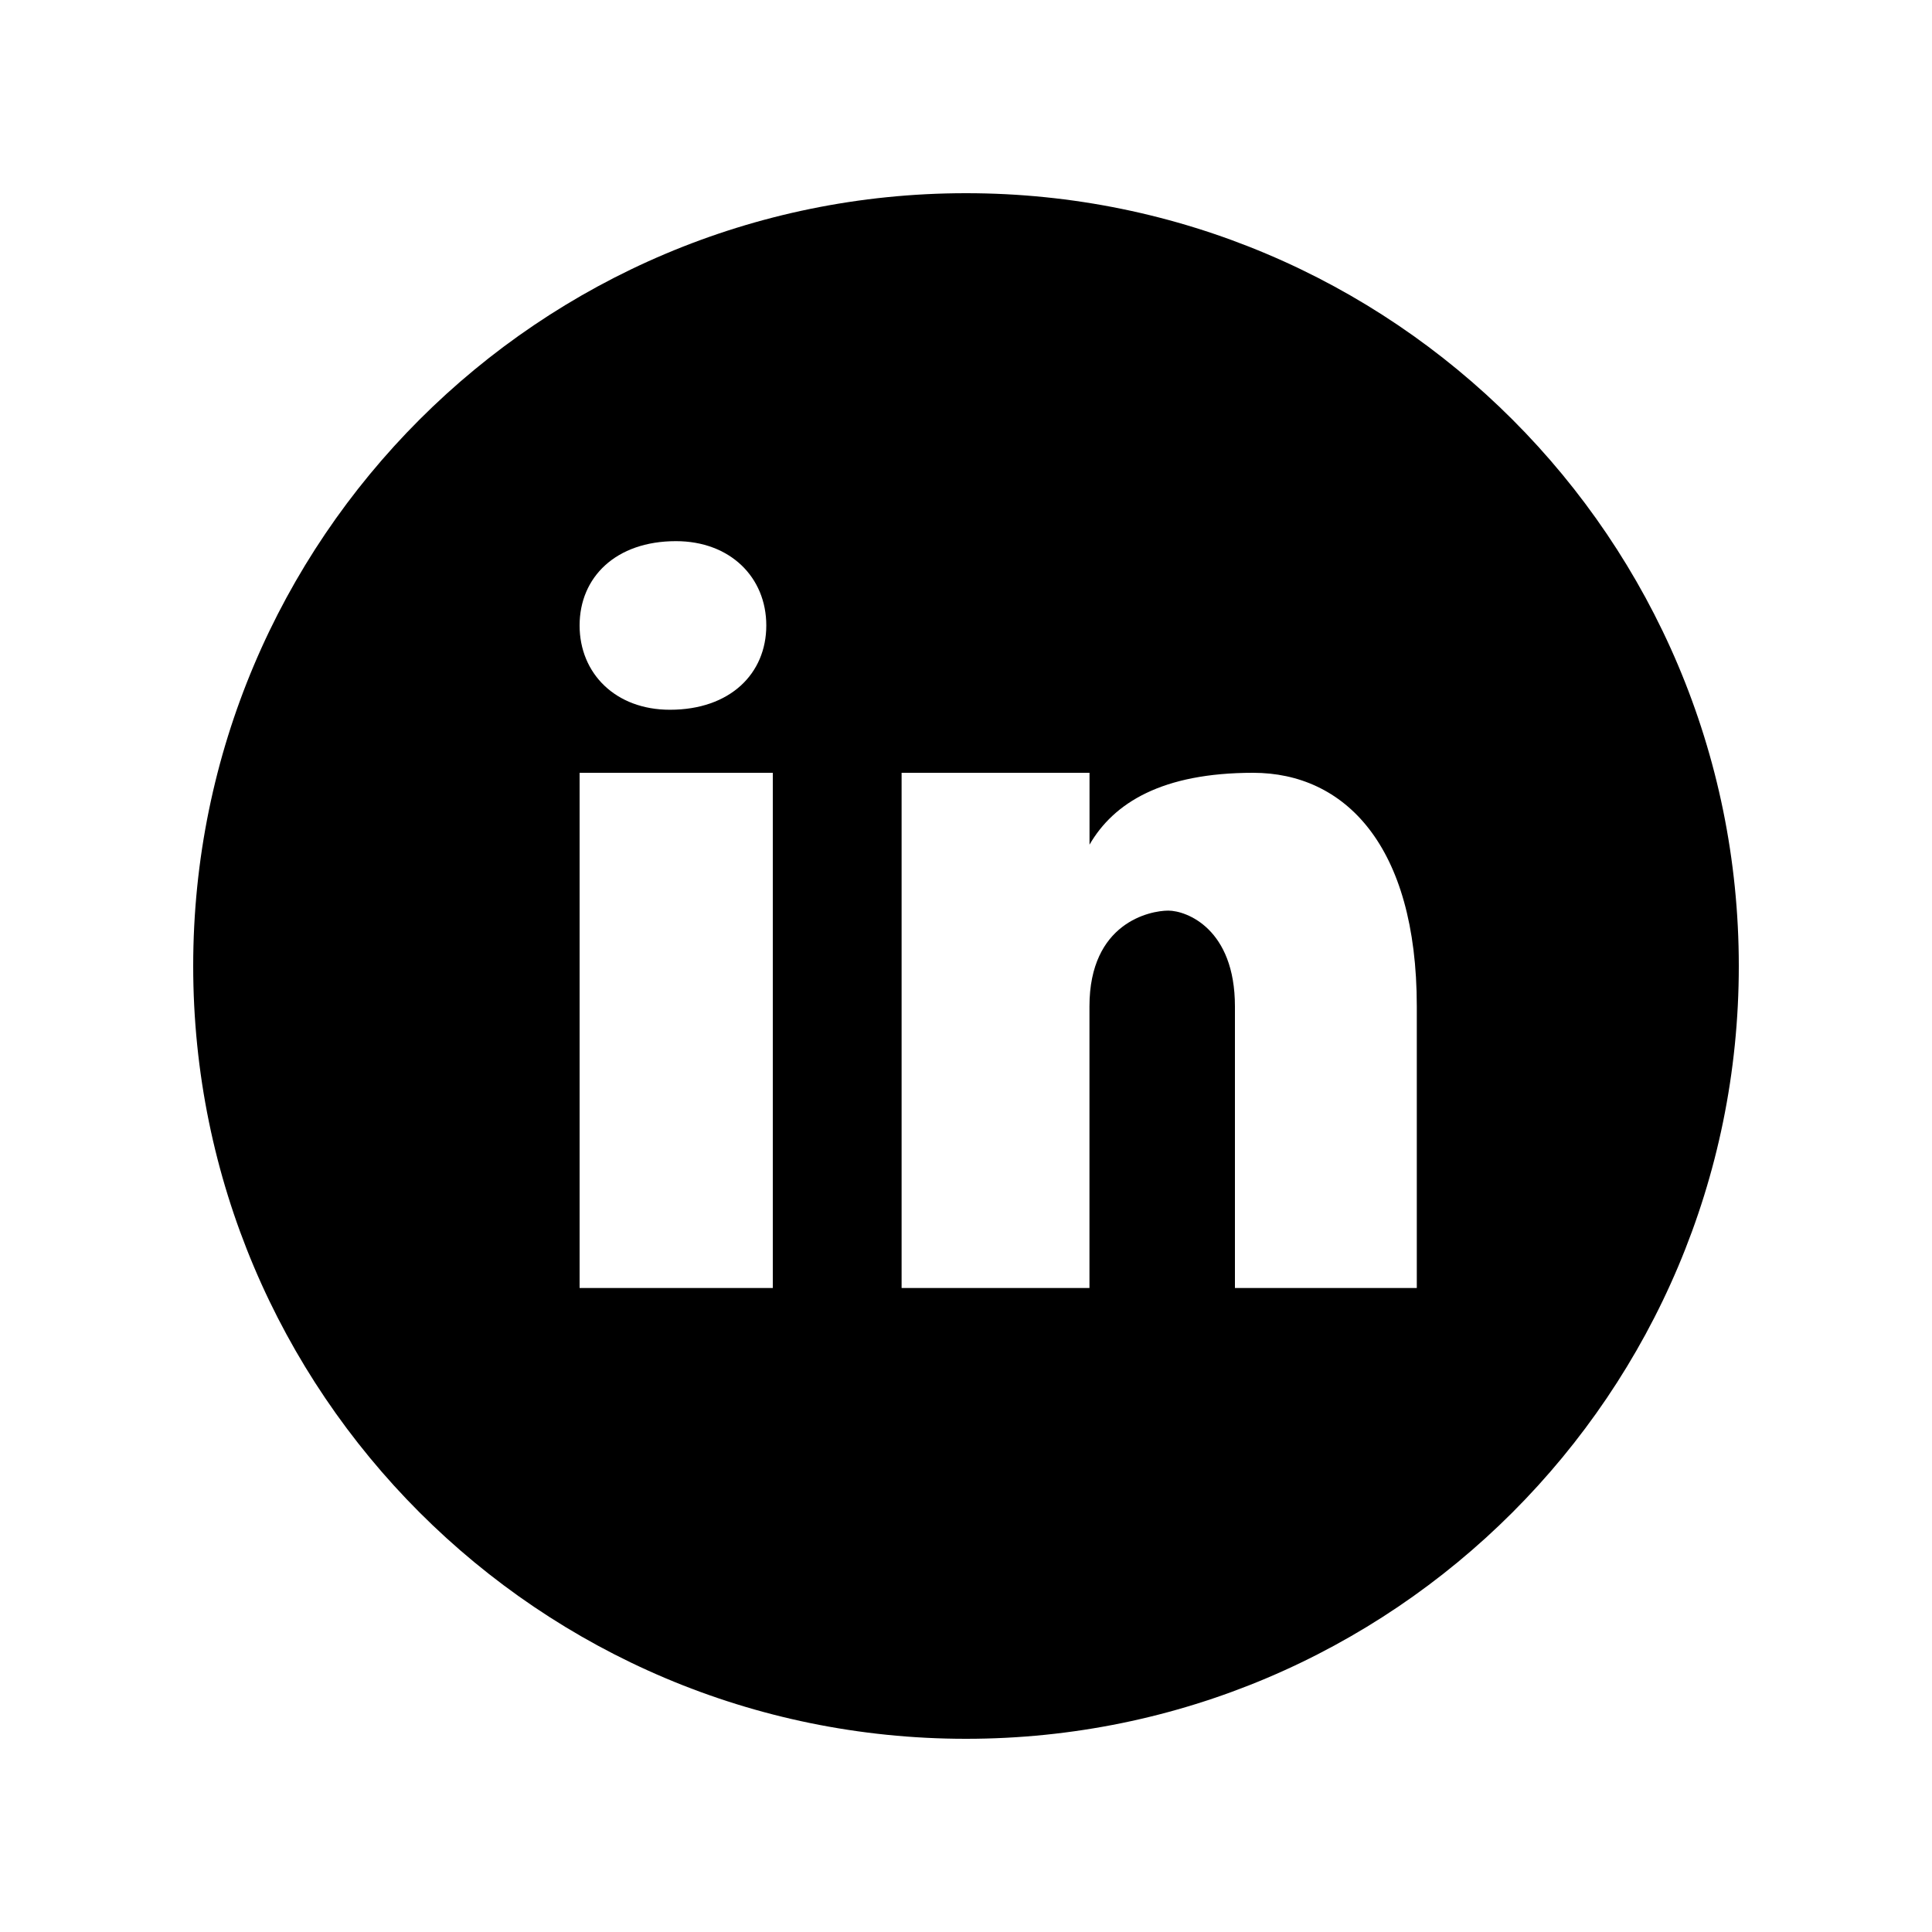
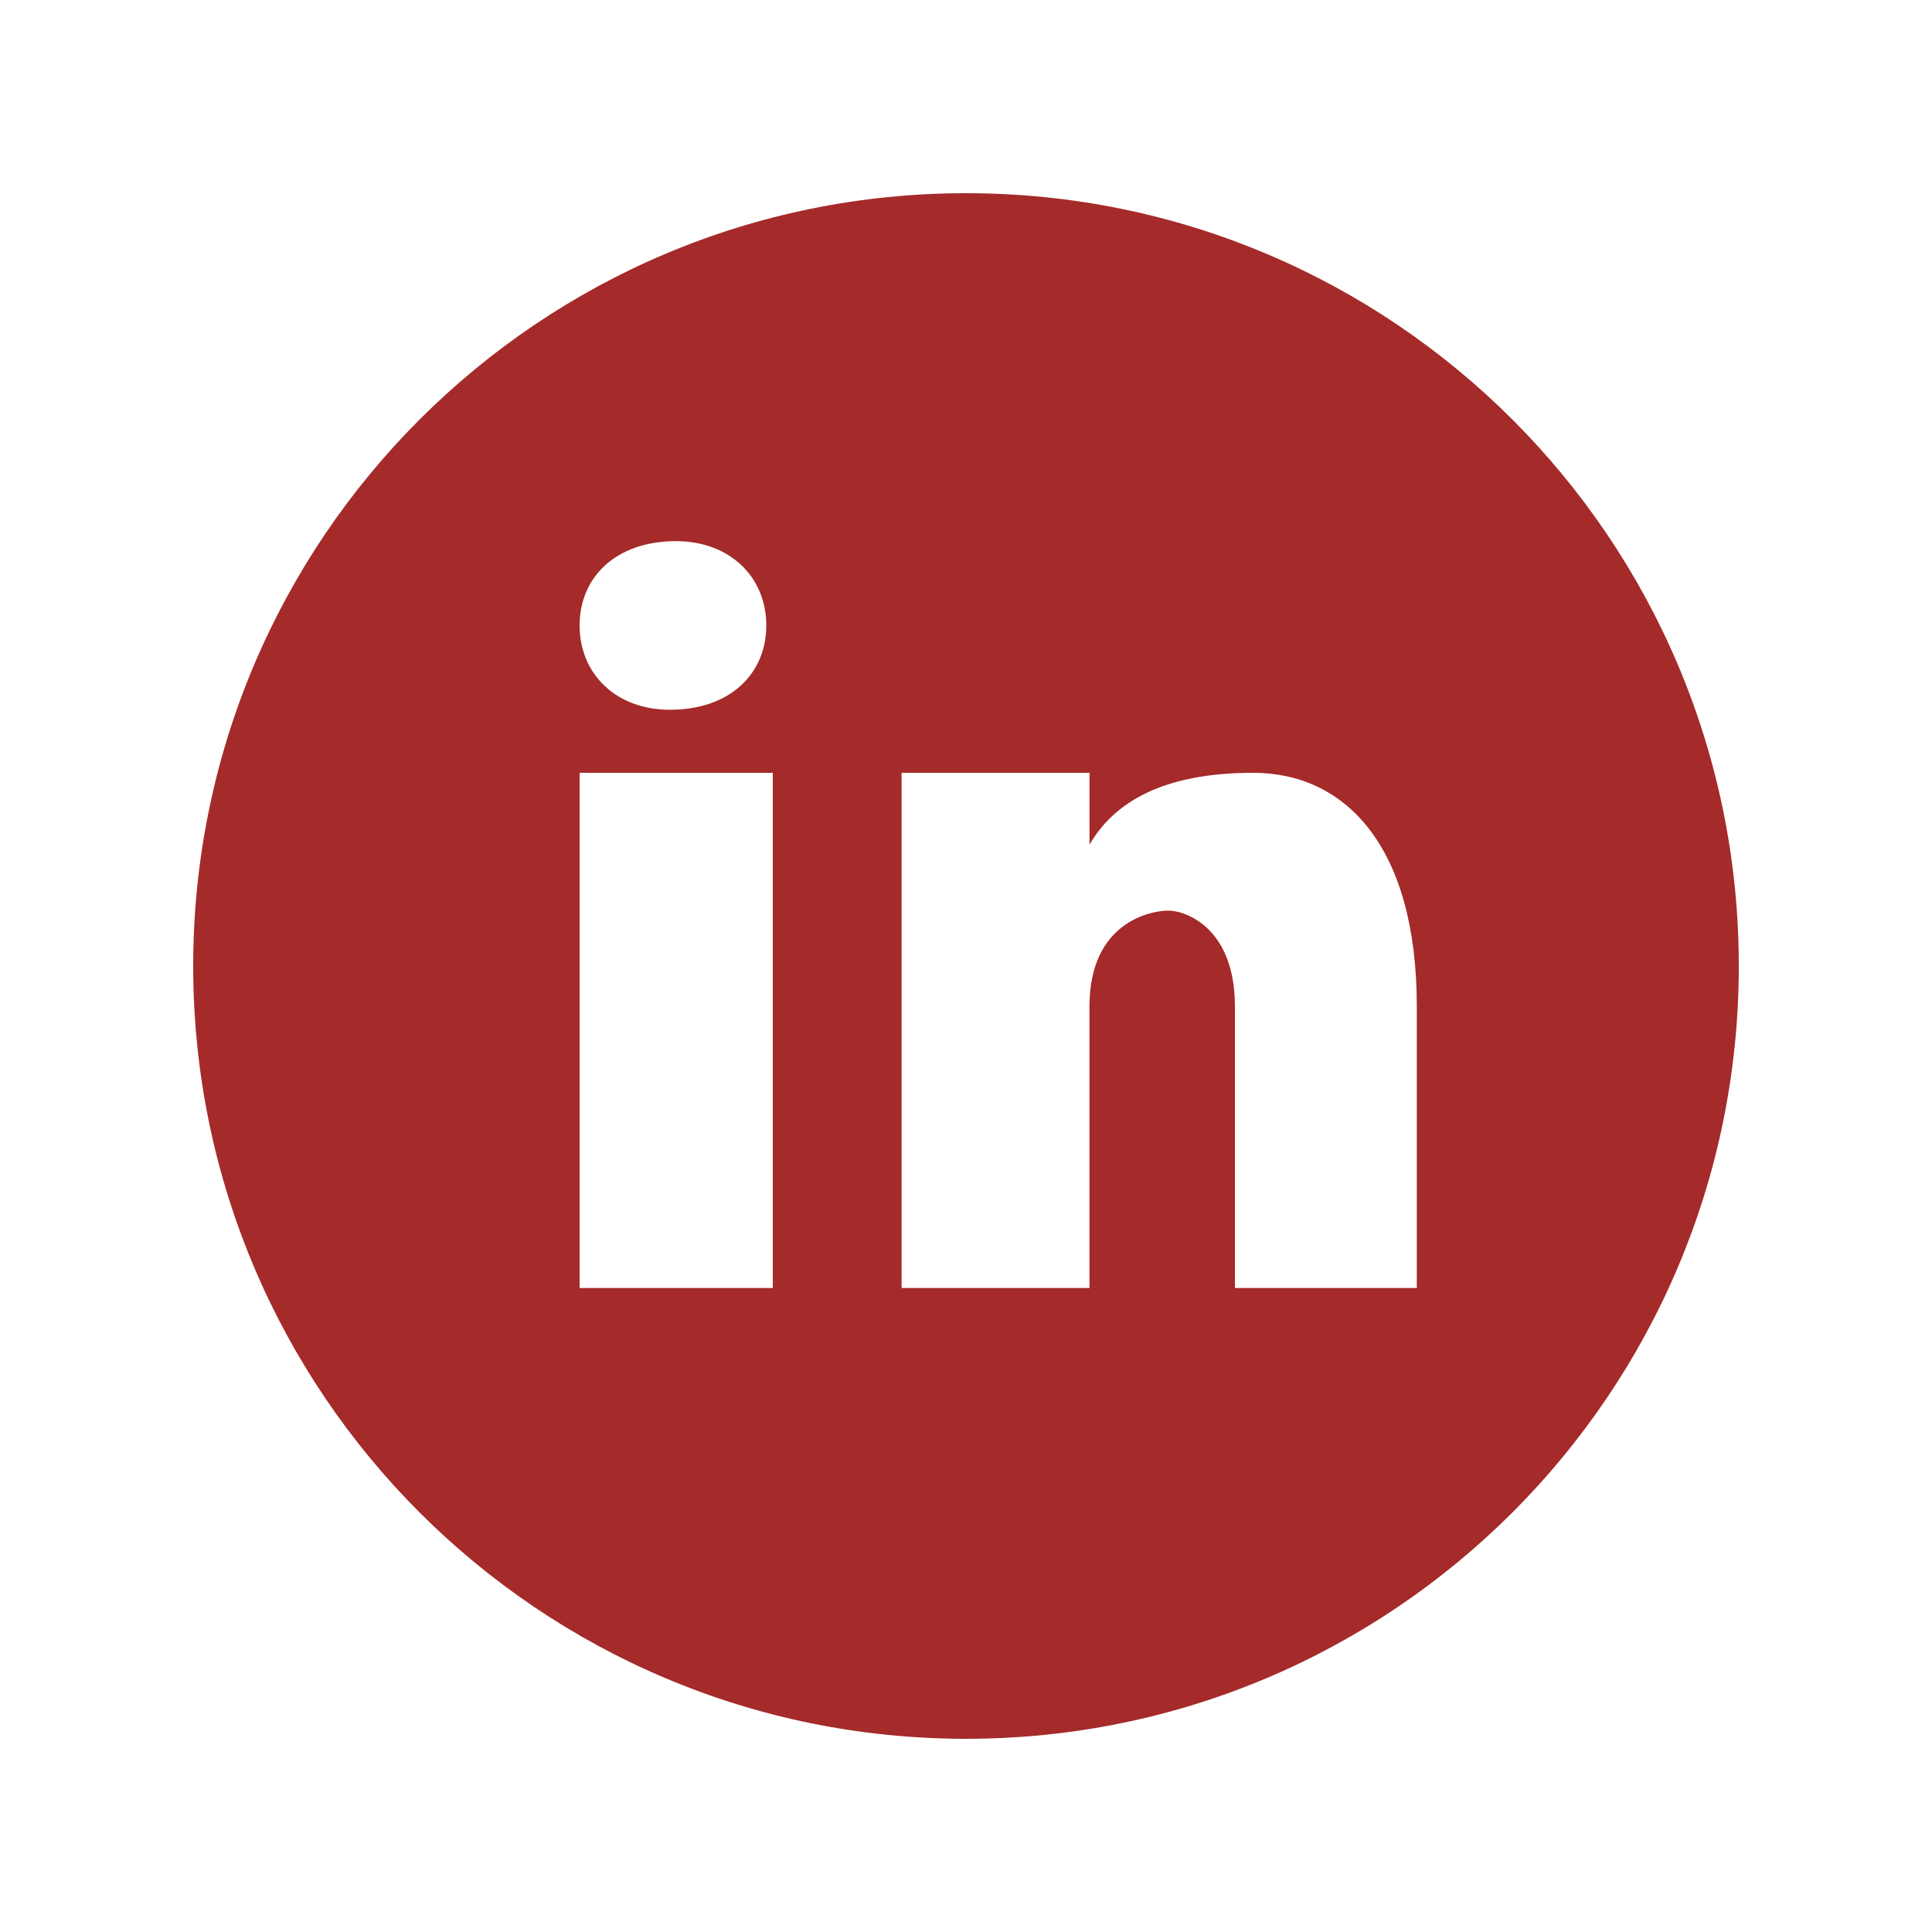
- <svg xmlns="http://www.w3.org/2000/svg" fill="#000000" viewBox="0 0 30 30" width="30px" height="30px">
+ <svg xmlns="http://www.w3.org/2000/svg" fill="brown" viewBox="0 0 30 30" width="30px" height="30px">
  <path d="M15,3C8.373,3,3,8.373,3,15c0,6.627,5.373,12,12,12s12-5.373,12-12C27,8.373,21.627,3,15,3z M10.496,8.403 c0.842,0,1.403,0.561,1.403,1.309c0,0.748-0.561,1.309-1.496,1.309C9.561,11.022,9,10.46,9,9.712C9,8.964,9.561,8.403,10.496,8.403z M12,20H9v-8h3V20z M22,20h-2.824v-4.372c0-1.209-0.753-1.488-1.035-1.488s-1.224,0.186-1.224,1.488c0,0.186,0,4.372,0,4.372H14v-8 h2.918v1.116C17.294,12.465,18.047,12,19.459,12C20.871,12,22,13.116,22,15.628V20z" />
</svg>
